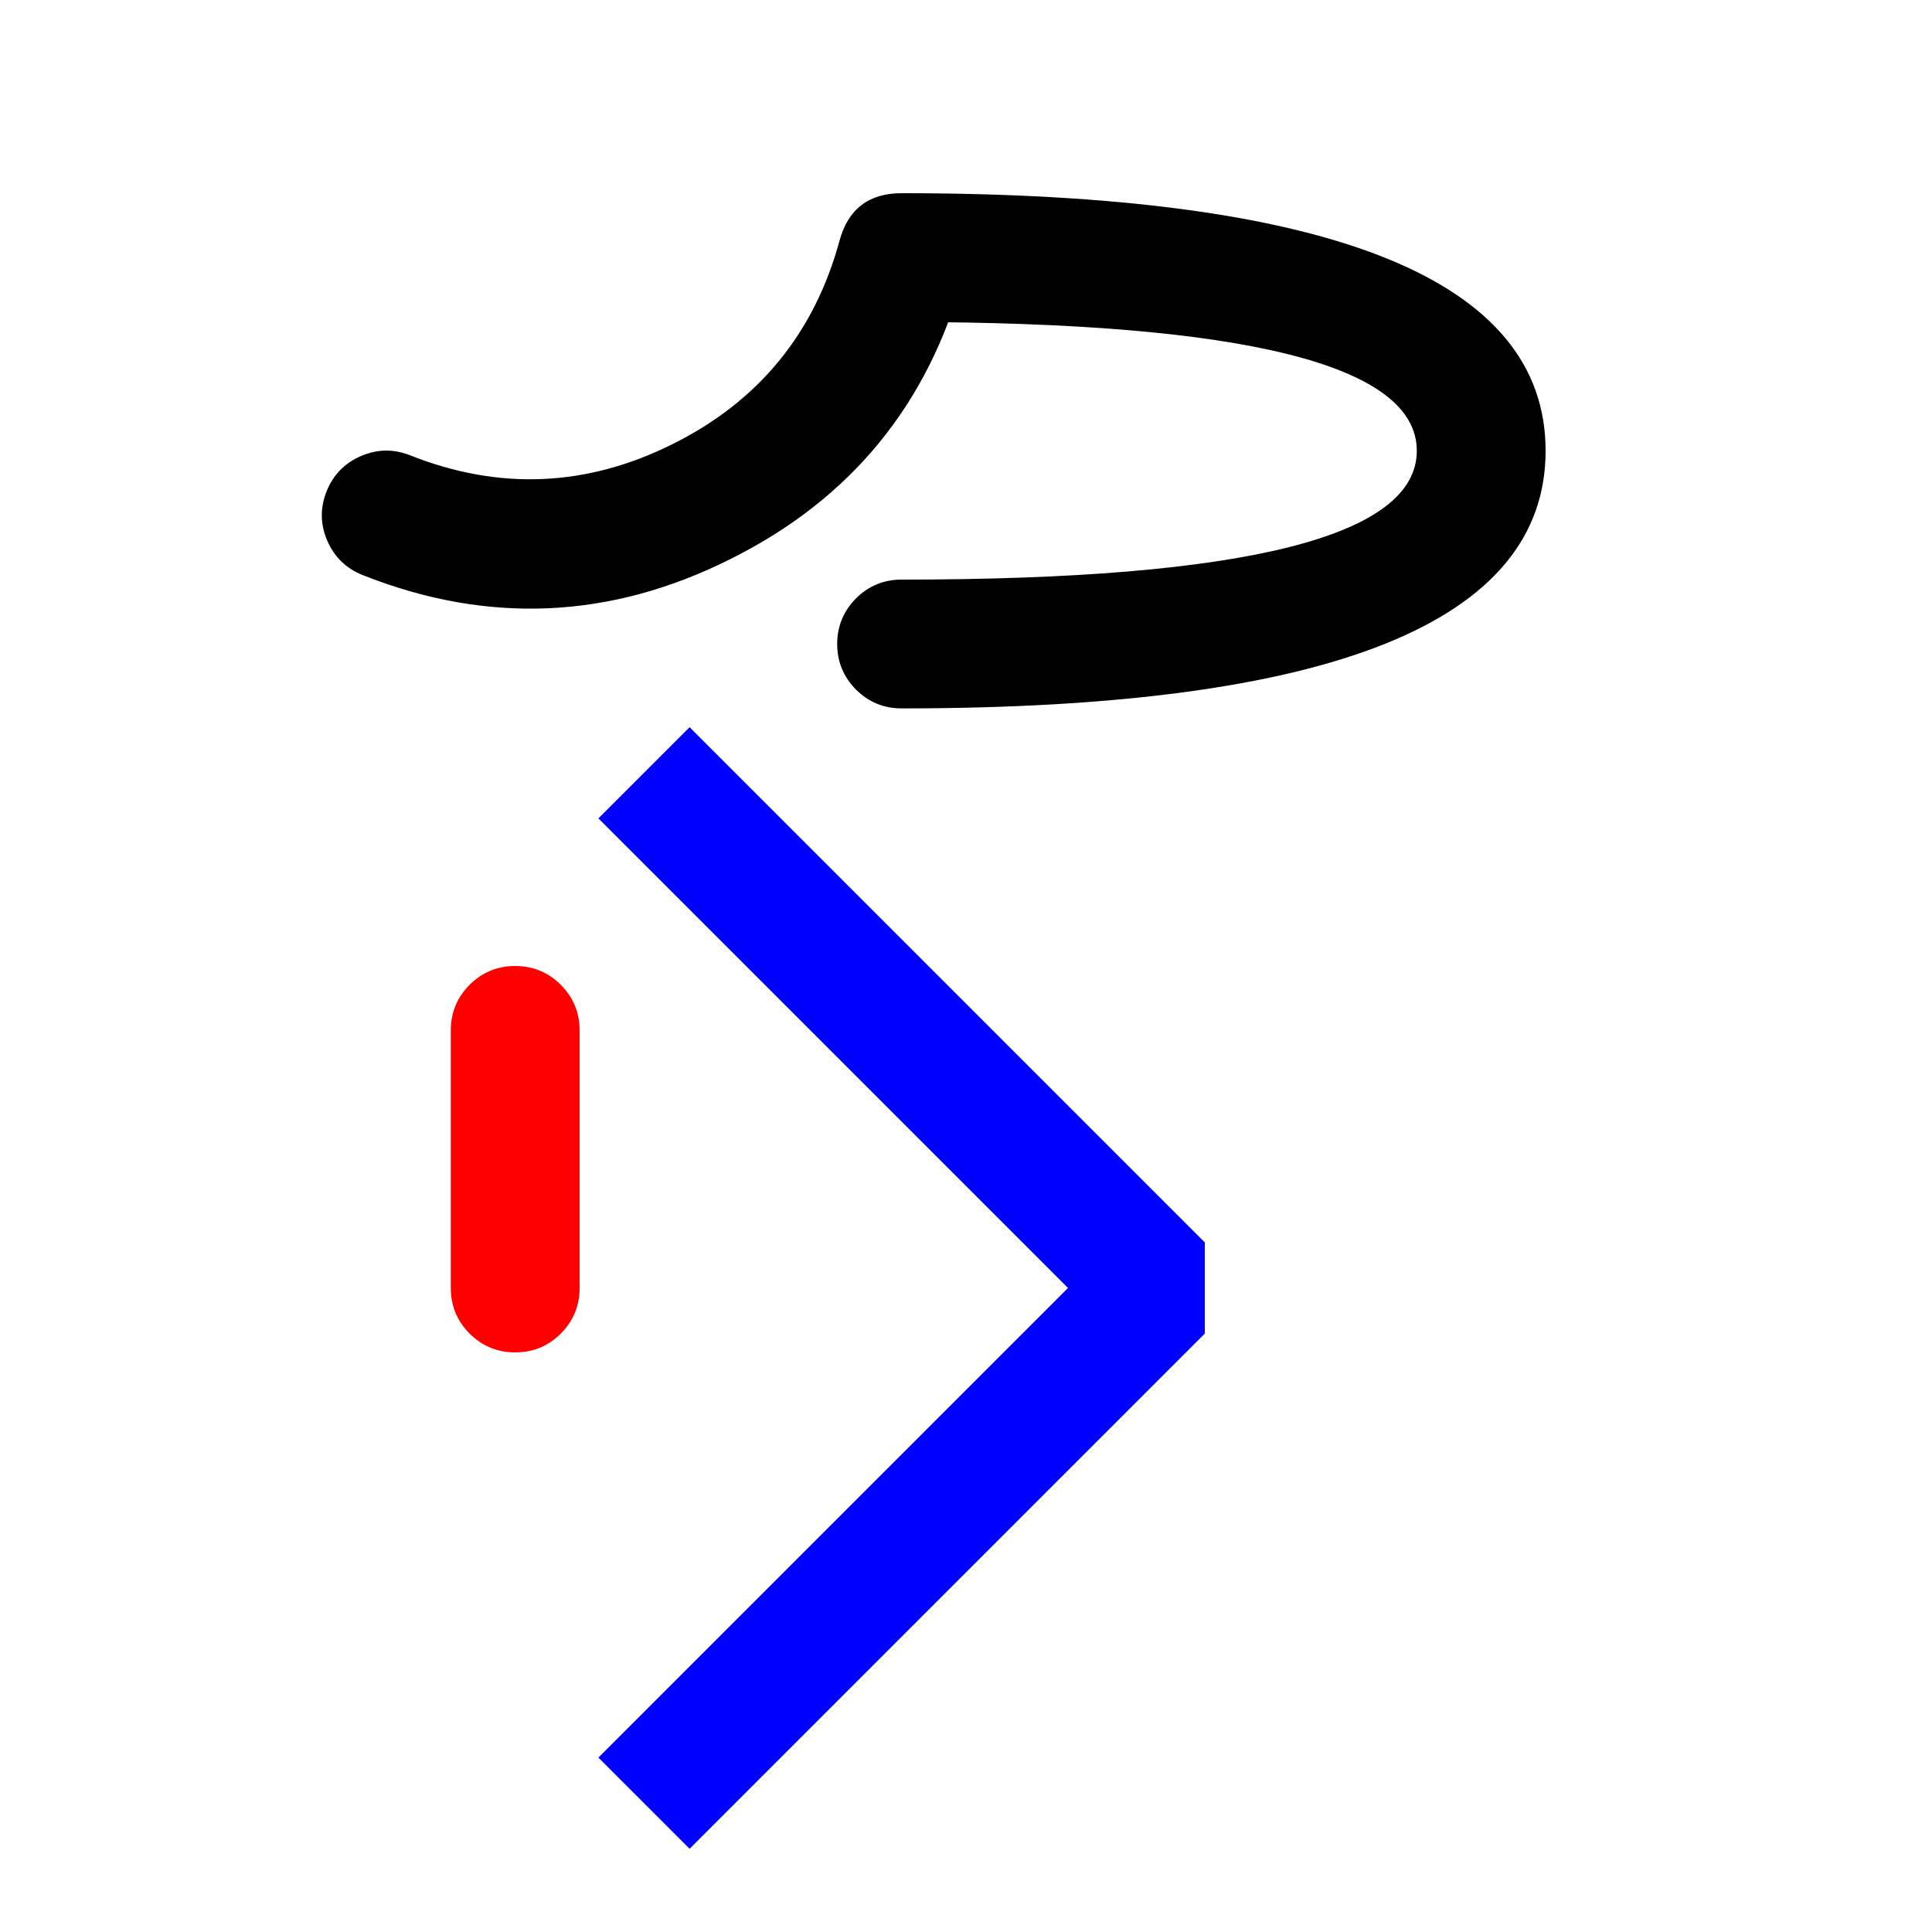
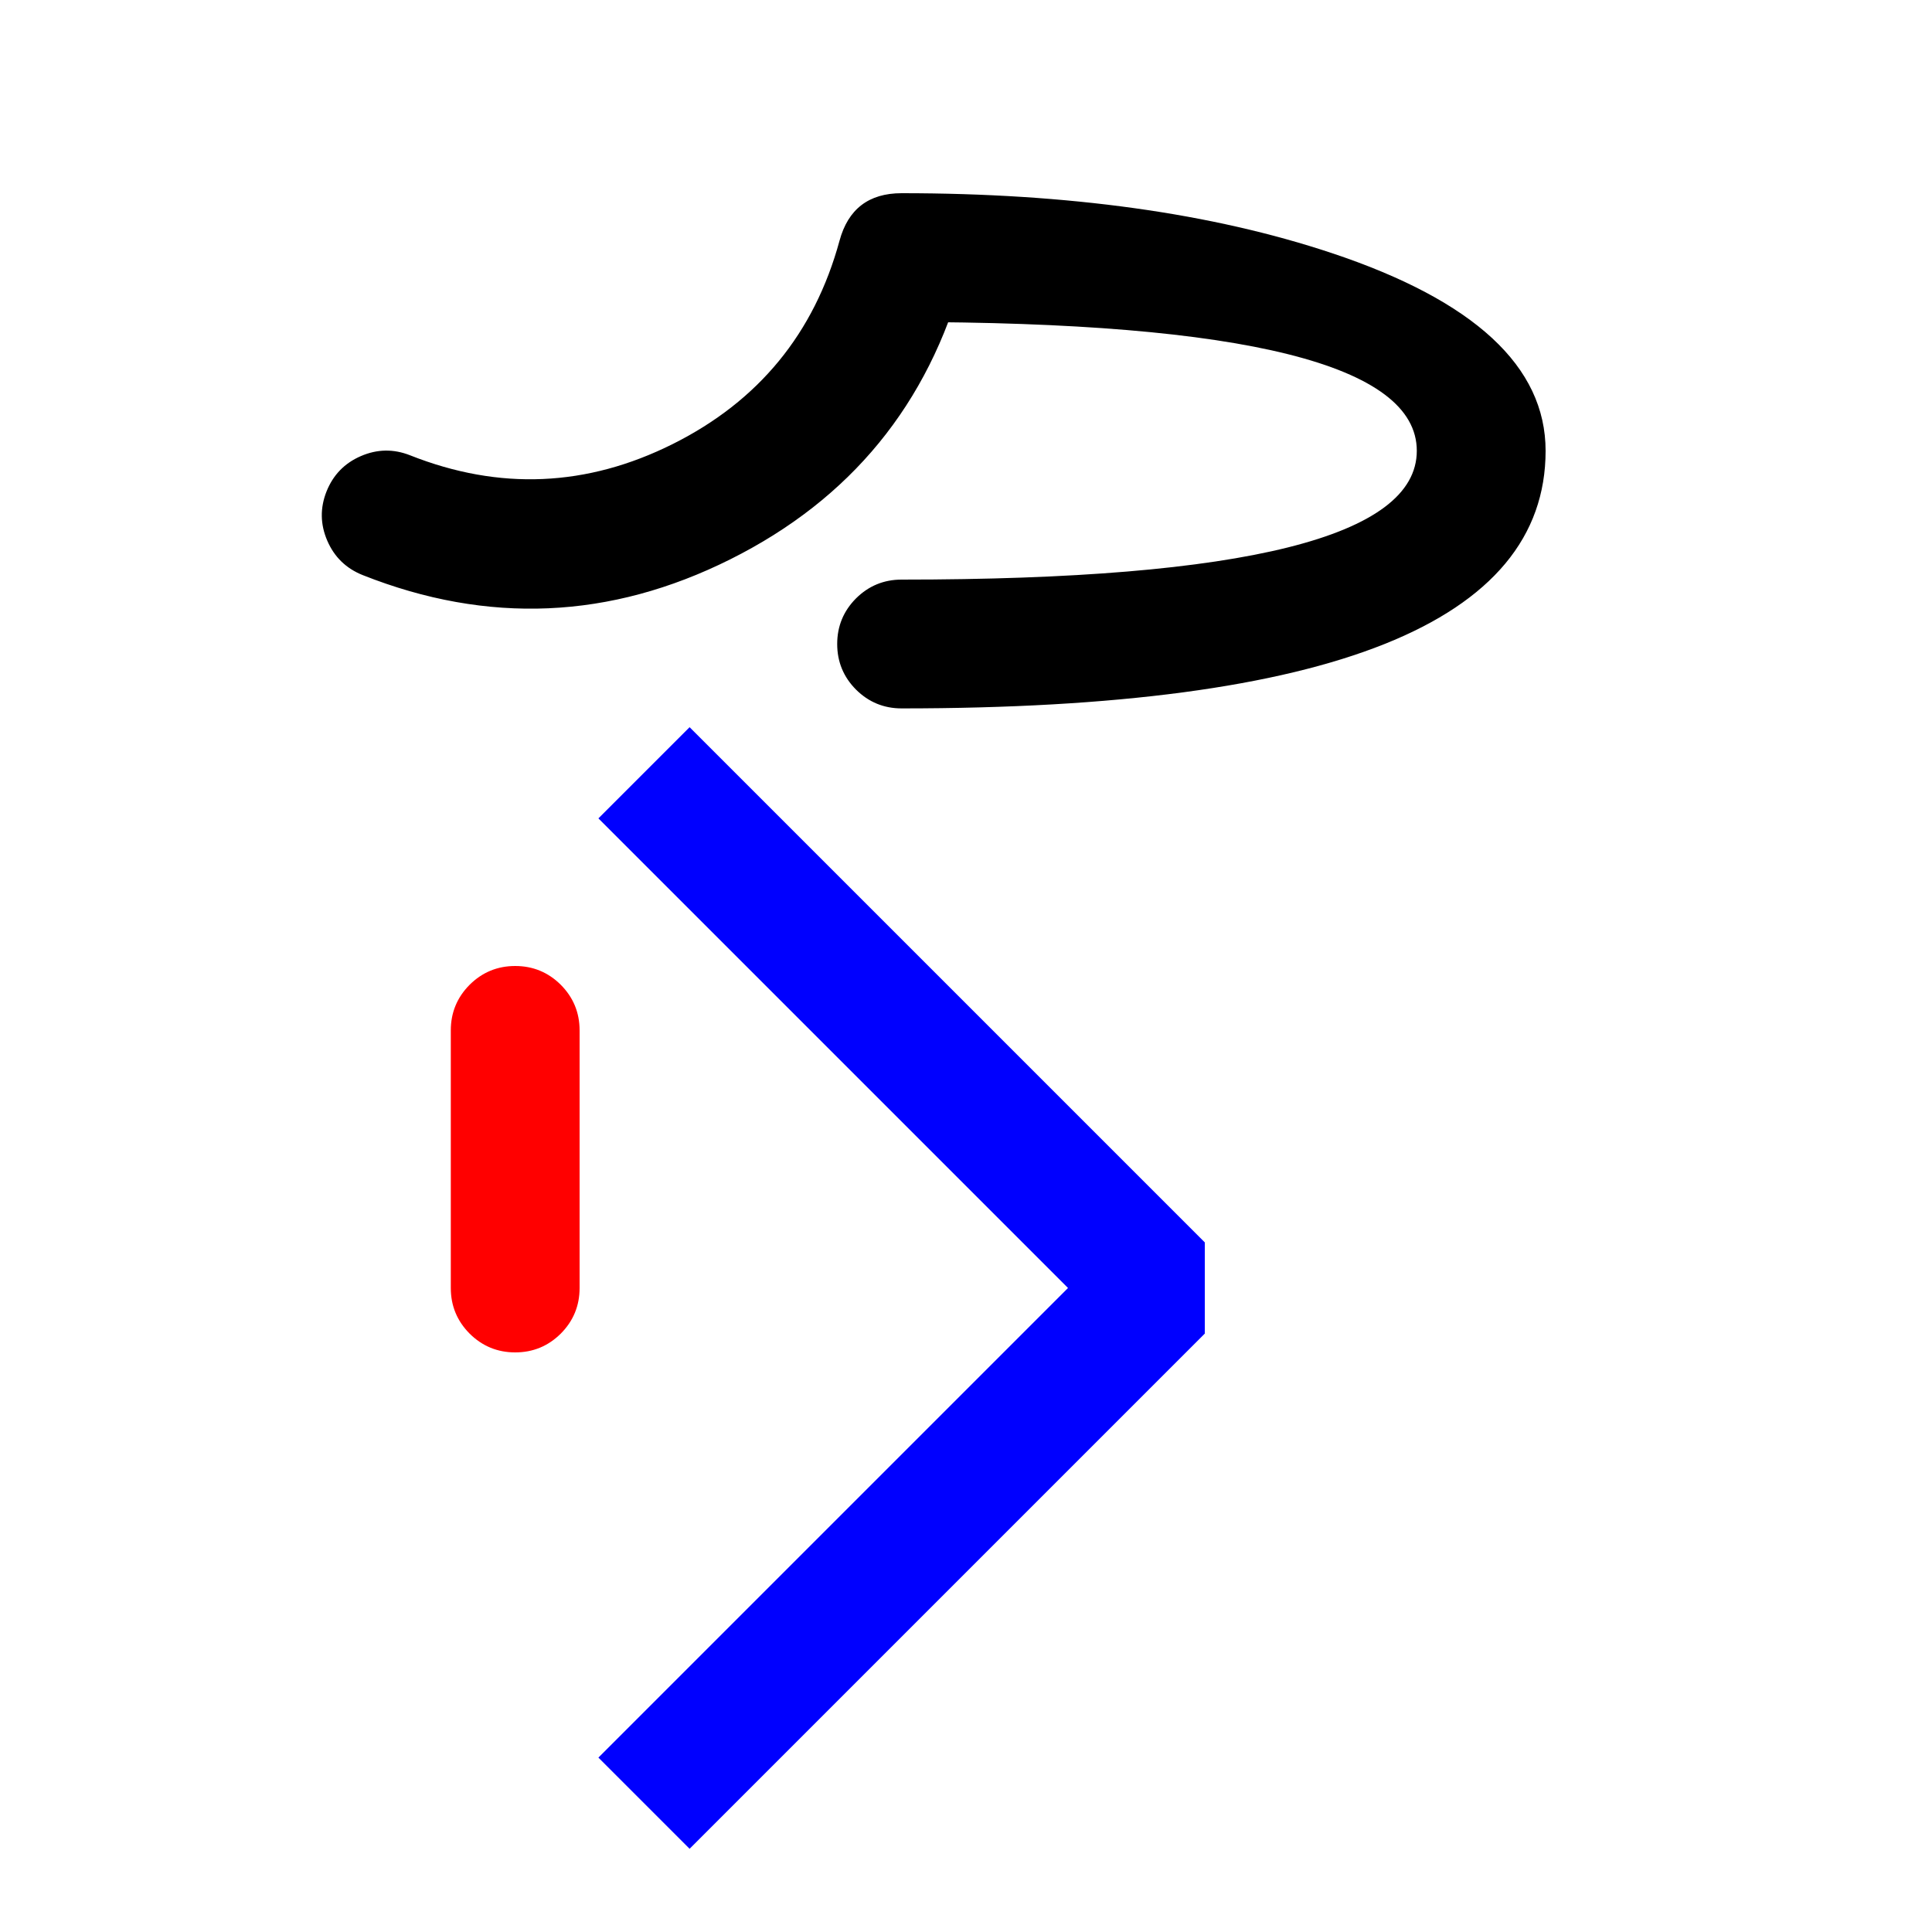
<svg xmlns="http://www.w3.org/2000/svg" width="512" height="512" viewBox="0 0 15 15">
  <path fill="red" d="M4.5,8 L4.5,10 Q4.5,10.207 4.354,10.354 Q4.207,10.5 4,10.5 Q3.793,10.5 3.646,10.354 Q3.5,10.207 3.5,10 L3.5,8 Q3.5,7.793 3.646,7.646 Q3.793,7.5 4,7.5 Q4.207,7.5 4.354,7.646 Q4.5,7.793 4.5,8 Z" />
-   <path d="M7,4.5 Q11,4.5 11,3.5 Q11,2.5 7,2.5 L7,2 L7.482,2.131 Q7.072,3.643 5.67,4.341 Q4.271,5.042 2.816,4.465 Q2.623,4.388 2.541,4.198 Q2.459,4.008 2.535,3.816 Q2.612,3.623 2.802,3.541 Q2.992,3.459 3.184,3.535 Q4.223,3.947 5.224,3.447 Q6.224,2.948 6.518,1.869 Q6.618,1.5 7,1.5 Q12,1.5 12,3.5 Q12,5.5 7,5.5 Q6.793,5.5 6.646,5.354 Q6.5,5.207 6.5,5 Q6.5,4.793 6.646,4.646 Q6.793,4.5 7,4.5 Z" />
+   <path d="M7,4.5 Q11,4.5 11,3.5 Q11,2.5 7,2.5 L7,2 L7.482,2.131 Q7.071,3.642 5.671,4.342 Q4.271,5.042 2.816,4.465 Q2.623,4.388 2.541,4.198 Q2.459,4.008 2.535,3.816 Q2.612,3.623 2.802,3.541 Q2.992,3.459 3.184,3.535 Q4.224,3.947 5.224,3.447 Q6.224,2.947 6.518,1.869 Q6.618,1.5 7,1.5 Q8.945,1.5 10.34,1.965 Q12,2.518 12,3.5 Q12,5.5 7,5.5 Q6.793,5.5 6.646,5.354 Q6.5,5.207 6.5,5 Q6.5,4.793 6.646,4.646 Q6.793,4.5 7,4.5 Z" />
  <path fill="blue" d="M5.354,5.646 L9.354,9.646 L9.354,10.354 L5.354,14.354 L4.646,13.646 L8.646,9.646 L9,10 L8.646,10.354 L4.646,6.354 L5.354,5.646 Z" />
</svg>
